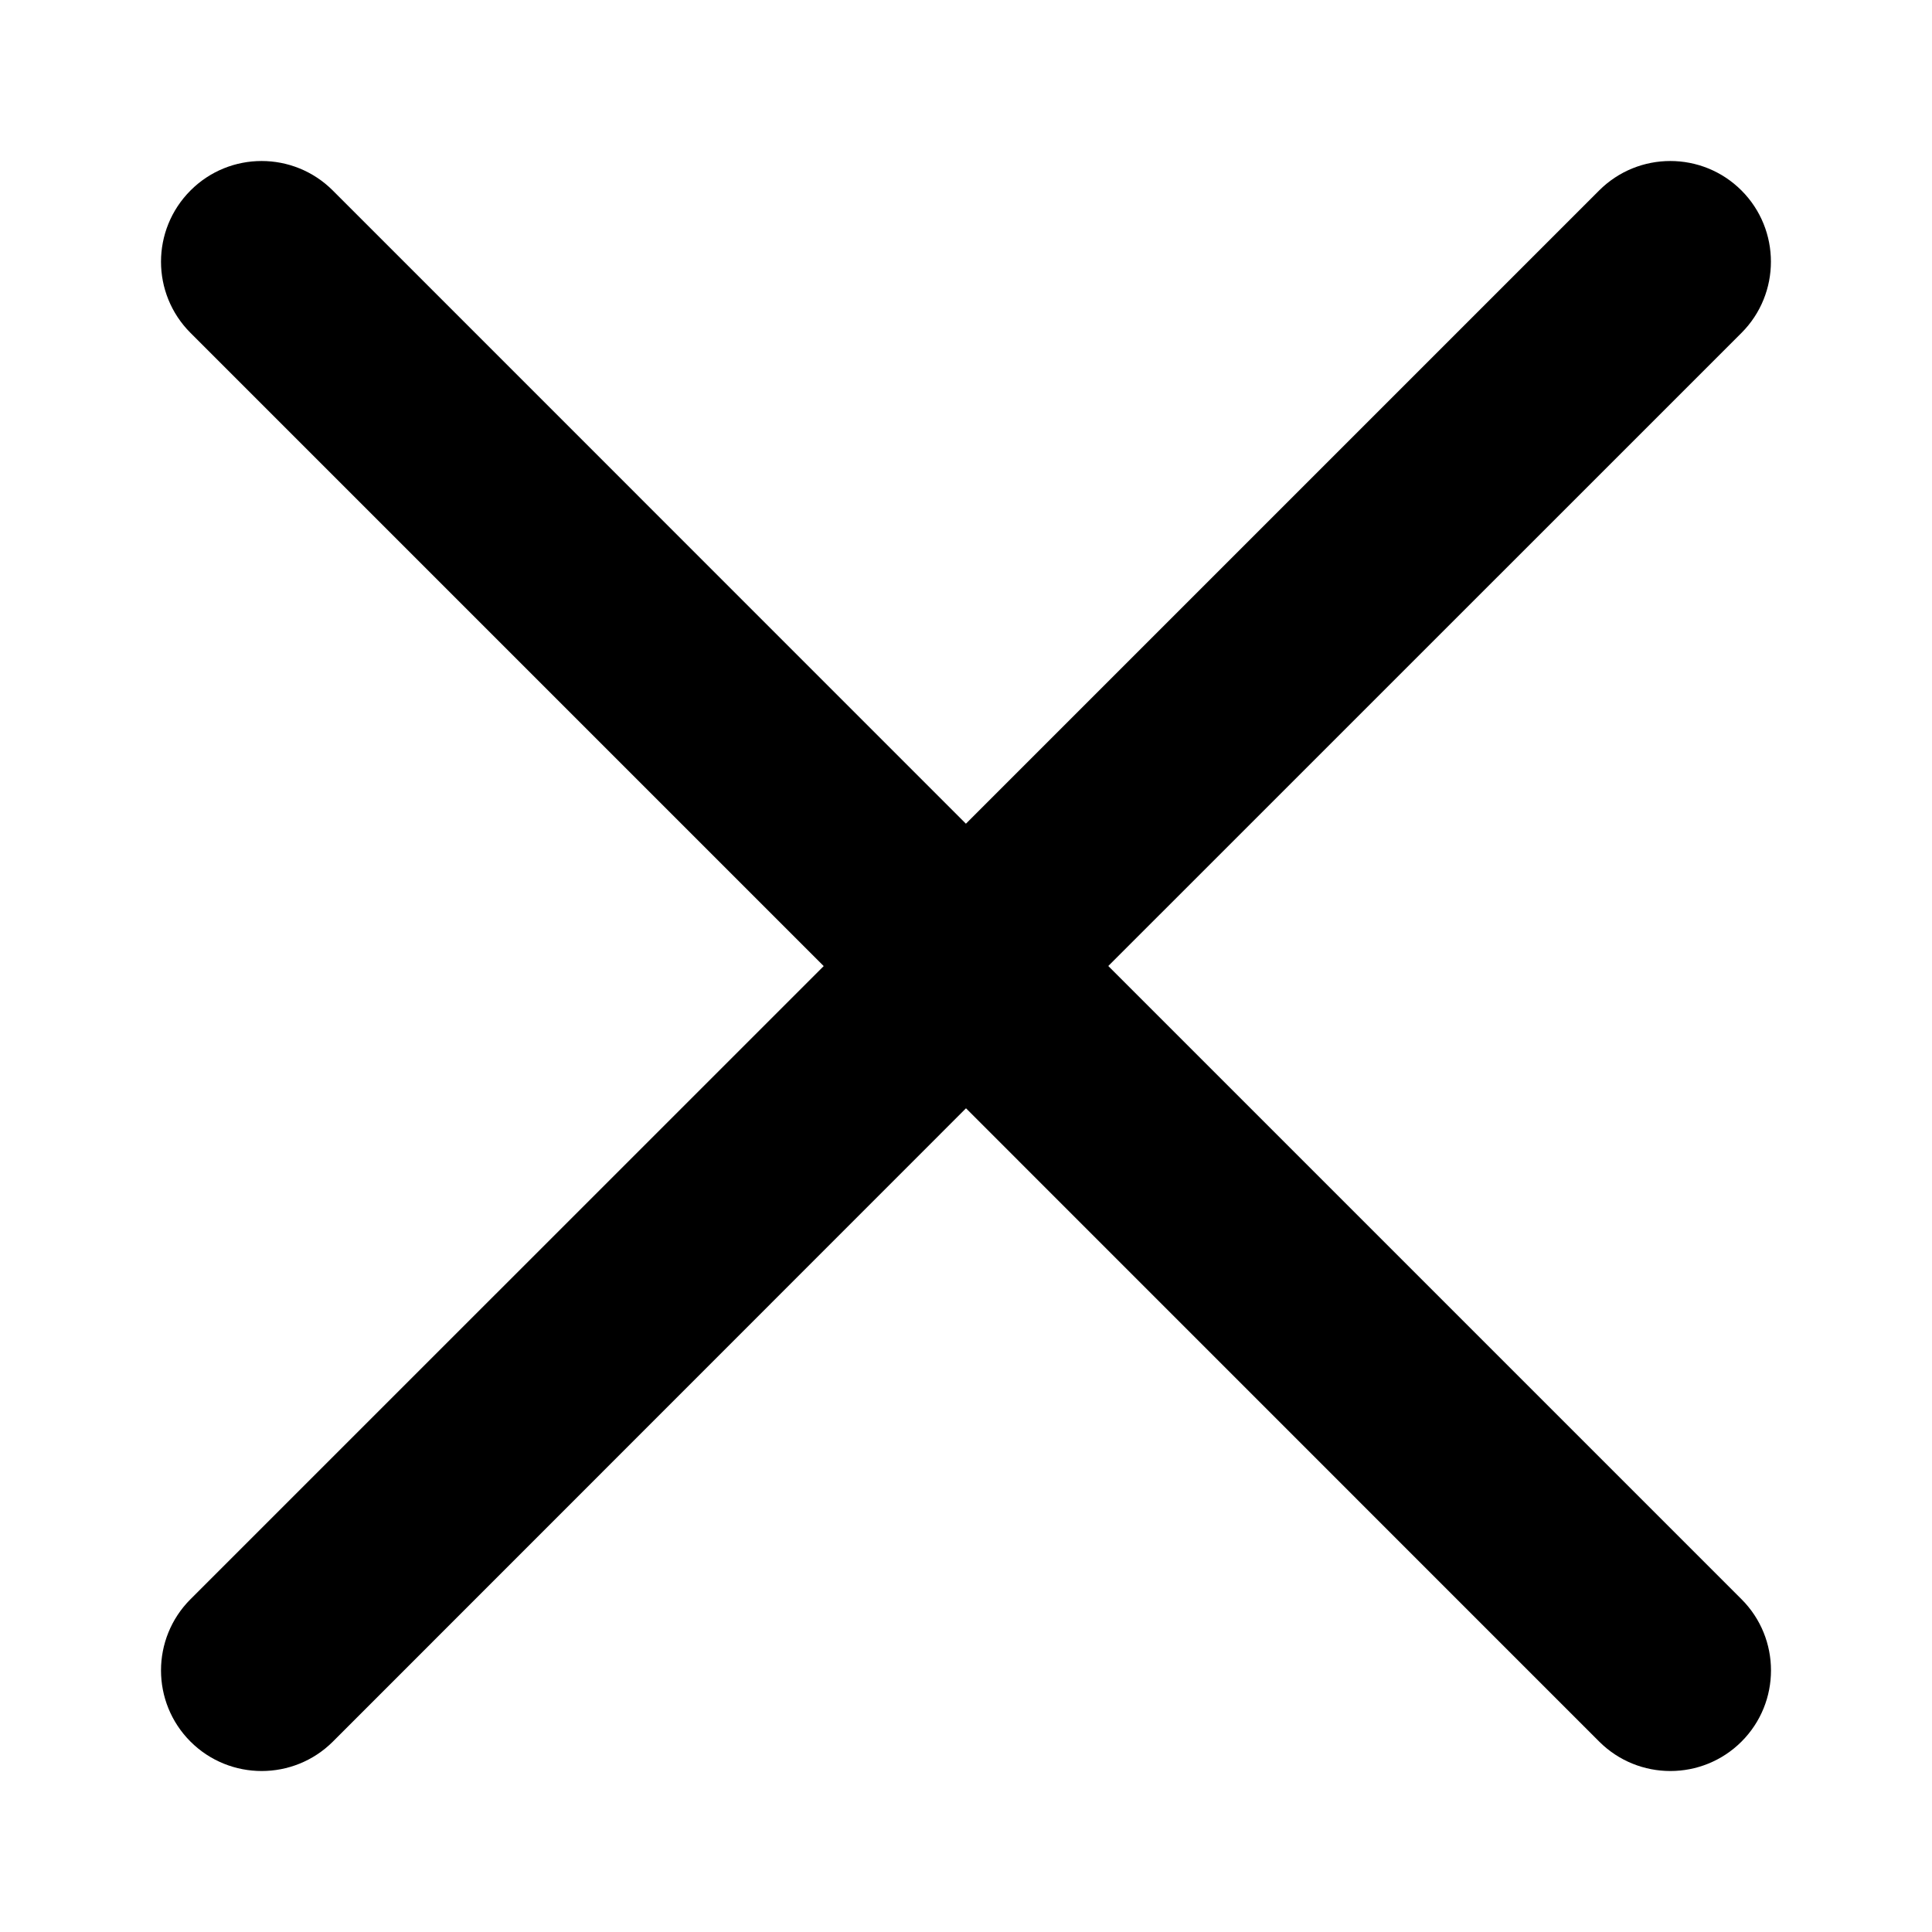
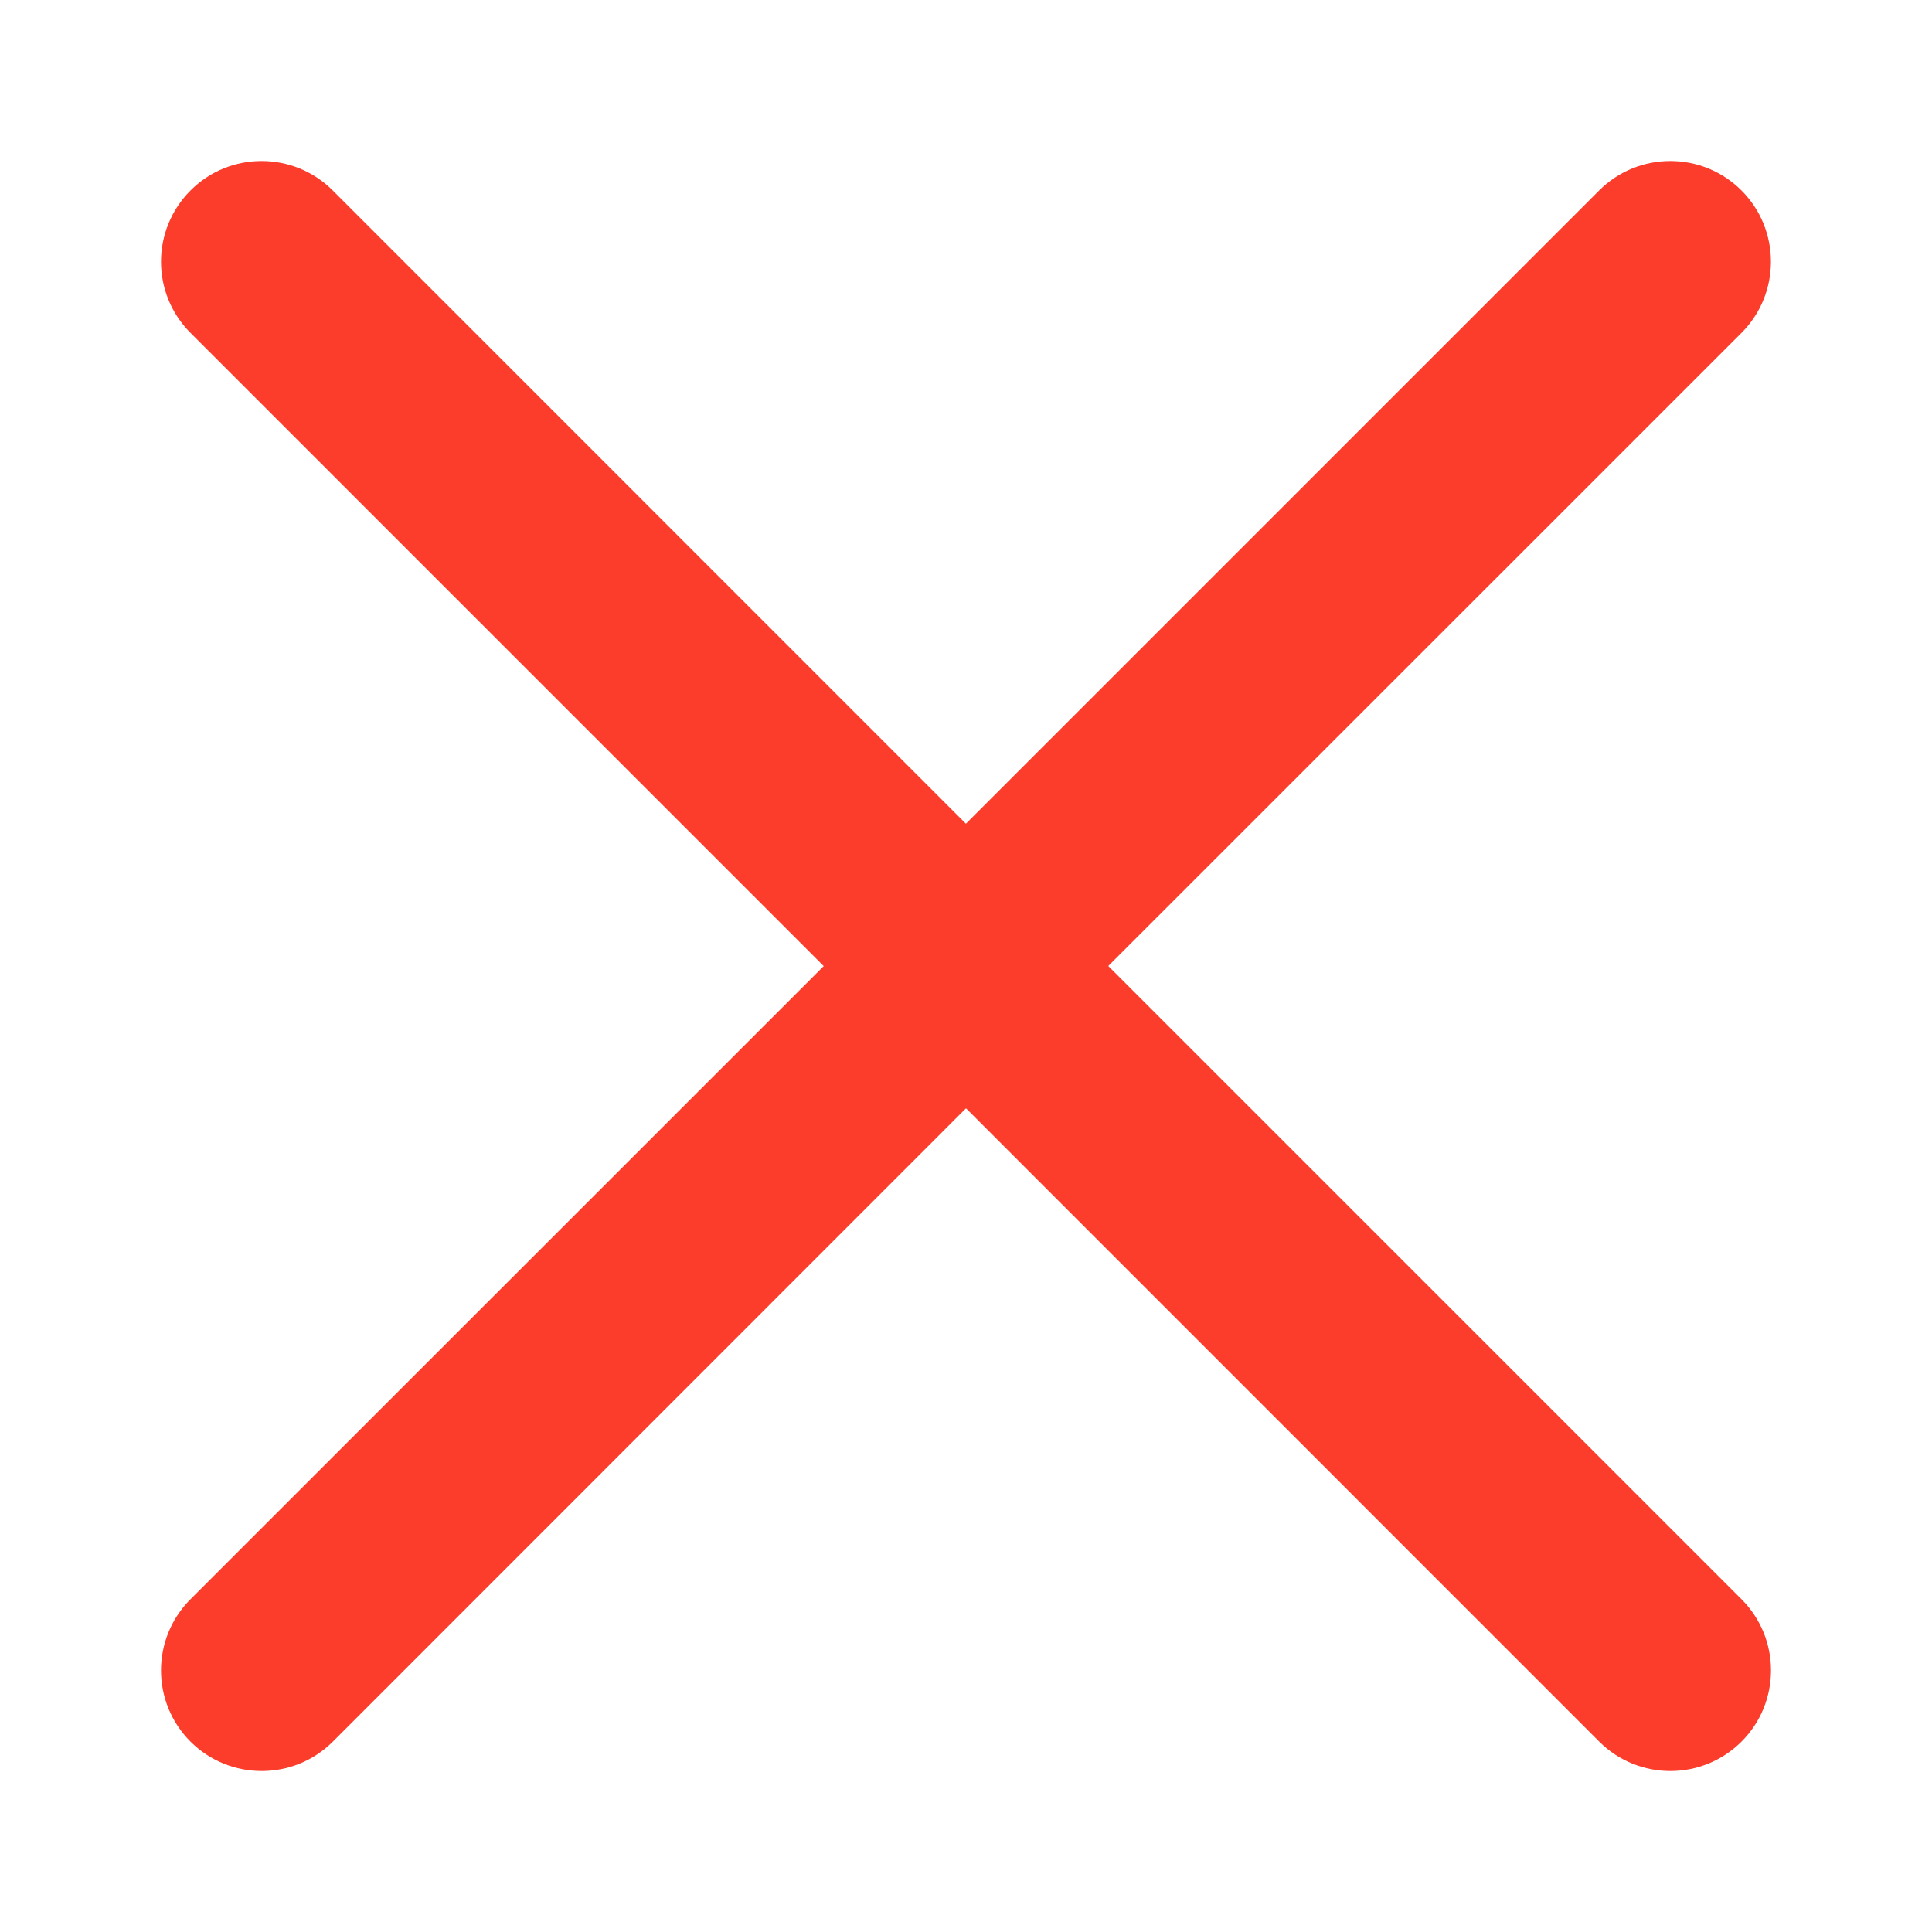
- <svg xmlns="http://www.w3.org/2000/svg" width="20" height="20" viewBox="0 0 20 20" fill="none">
+ <svg xmlns="http://www.w3.org/2000/svg" width="16" height="16" viewBox="0 0 20 20" fill="none">
  <g id="Type=close, State=Active">
-     <path id="Vector" d="M11.473 10L18.028 3.446C18.434 3.039 18.434 2.379 18.028 1.972C17.621 1.565 16.961 1.565 16.554 1.972L9.999 8.527L3.445 1.972C3.038 1.565 2.378 1.565 1.972 1.972C1.565 2.38 1.565 3.039 1.972 3.446L8.527 10.001L1.972 16.555C1.565 16.962 1.565 17.622 1.972 18.029C2.379 18.435 3.039 18.435 3.446 18.029L10 11.473L16.555 18.029C16.962 18.435 17.621 18.435 18.028 18.029C18.435 17.622 18.435 16.962 18.028 16.555L11.473 10H11.473Z" fill="black" />
+     <path id="Vector" d="M11.473 10L18.028 3.446C18.434 3.039 18.434 2.379 18.028 1.972C17.621 1.565 16.961 1.565 16.554 1.972L9.999 8.527L3.445 1.972C3.038 1.565 2.378 1.565 1.972 1.972C1.565 2.38 1.565 3.039 1.972 3.446L8.527 10.001L1.972 16.555C1.565 16.962 1.565 17.622 1.972 18.029C2.379 18.435 3.039 18.435 3.446 18.029L10 11.473L16.555 18.029C16.962 18.435 17.621 18.435 18.028 18.029C18.435 17.622 18.435 16.962 18.028 16.555L11.473 10H11.473Z" fill="#fc3d2c" />
  </g>
</svg>
